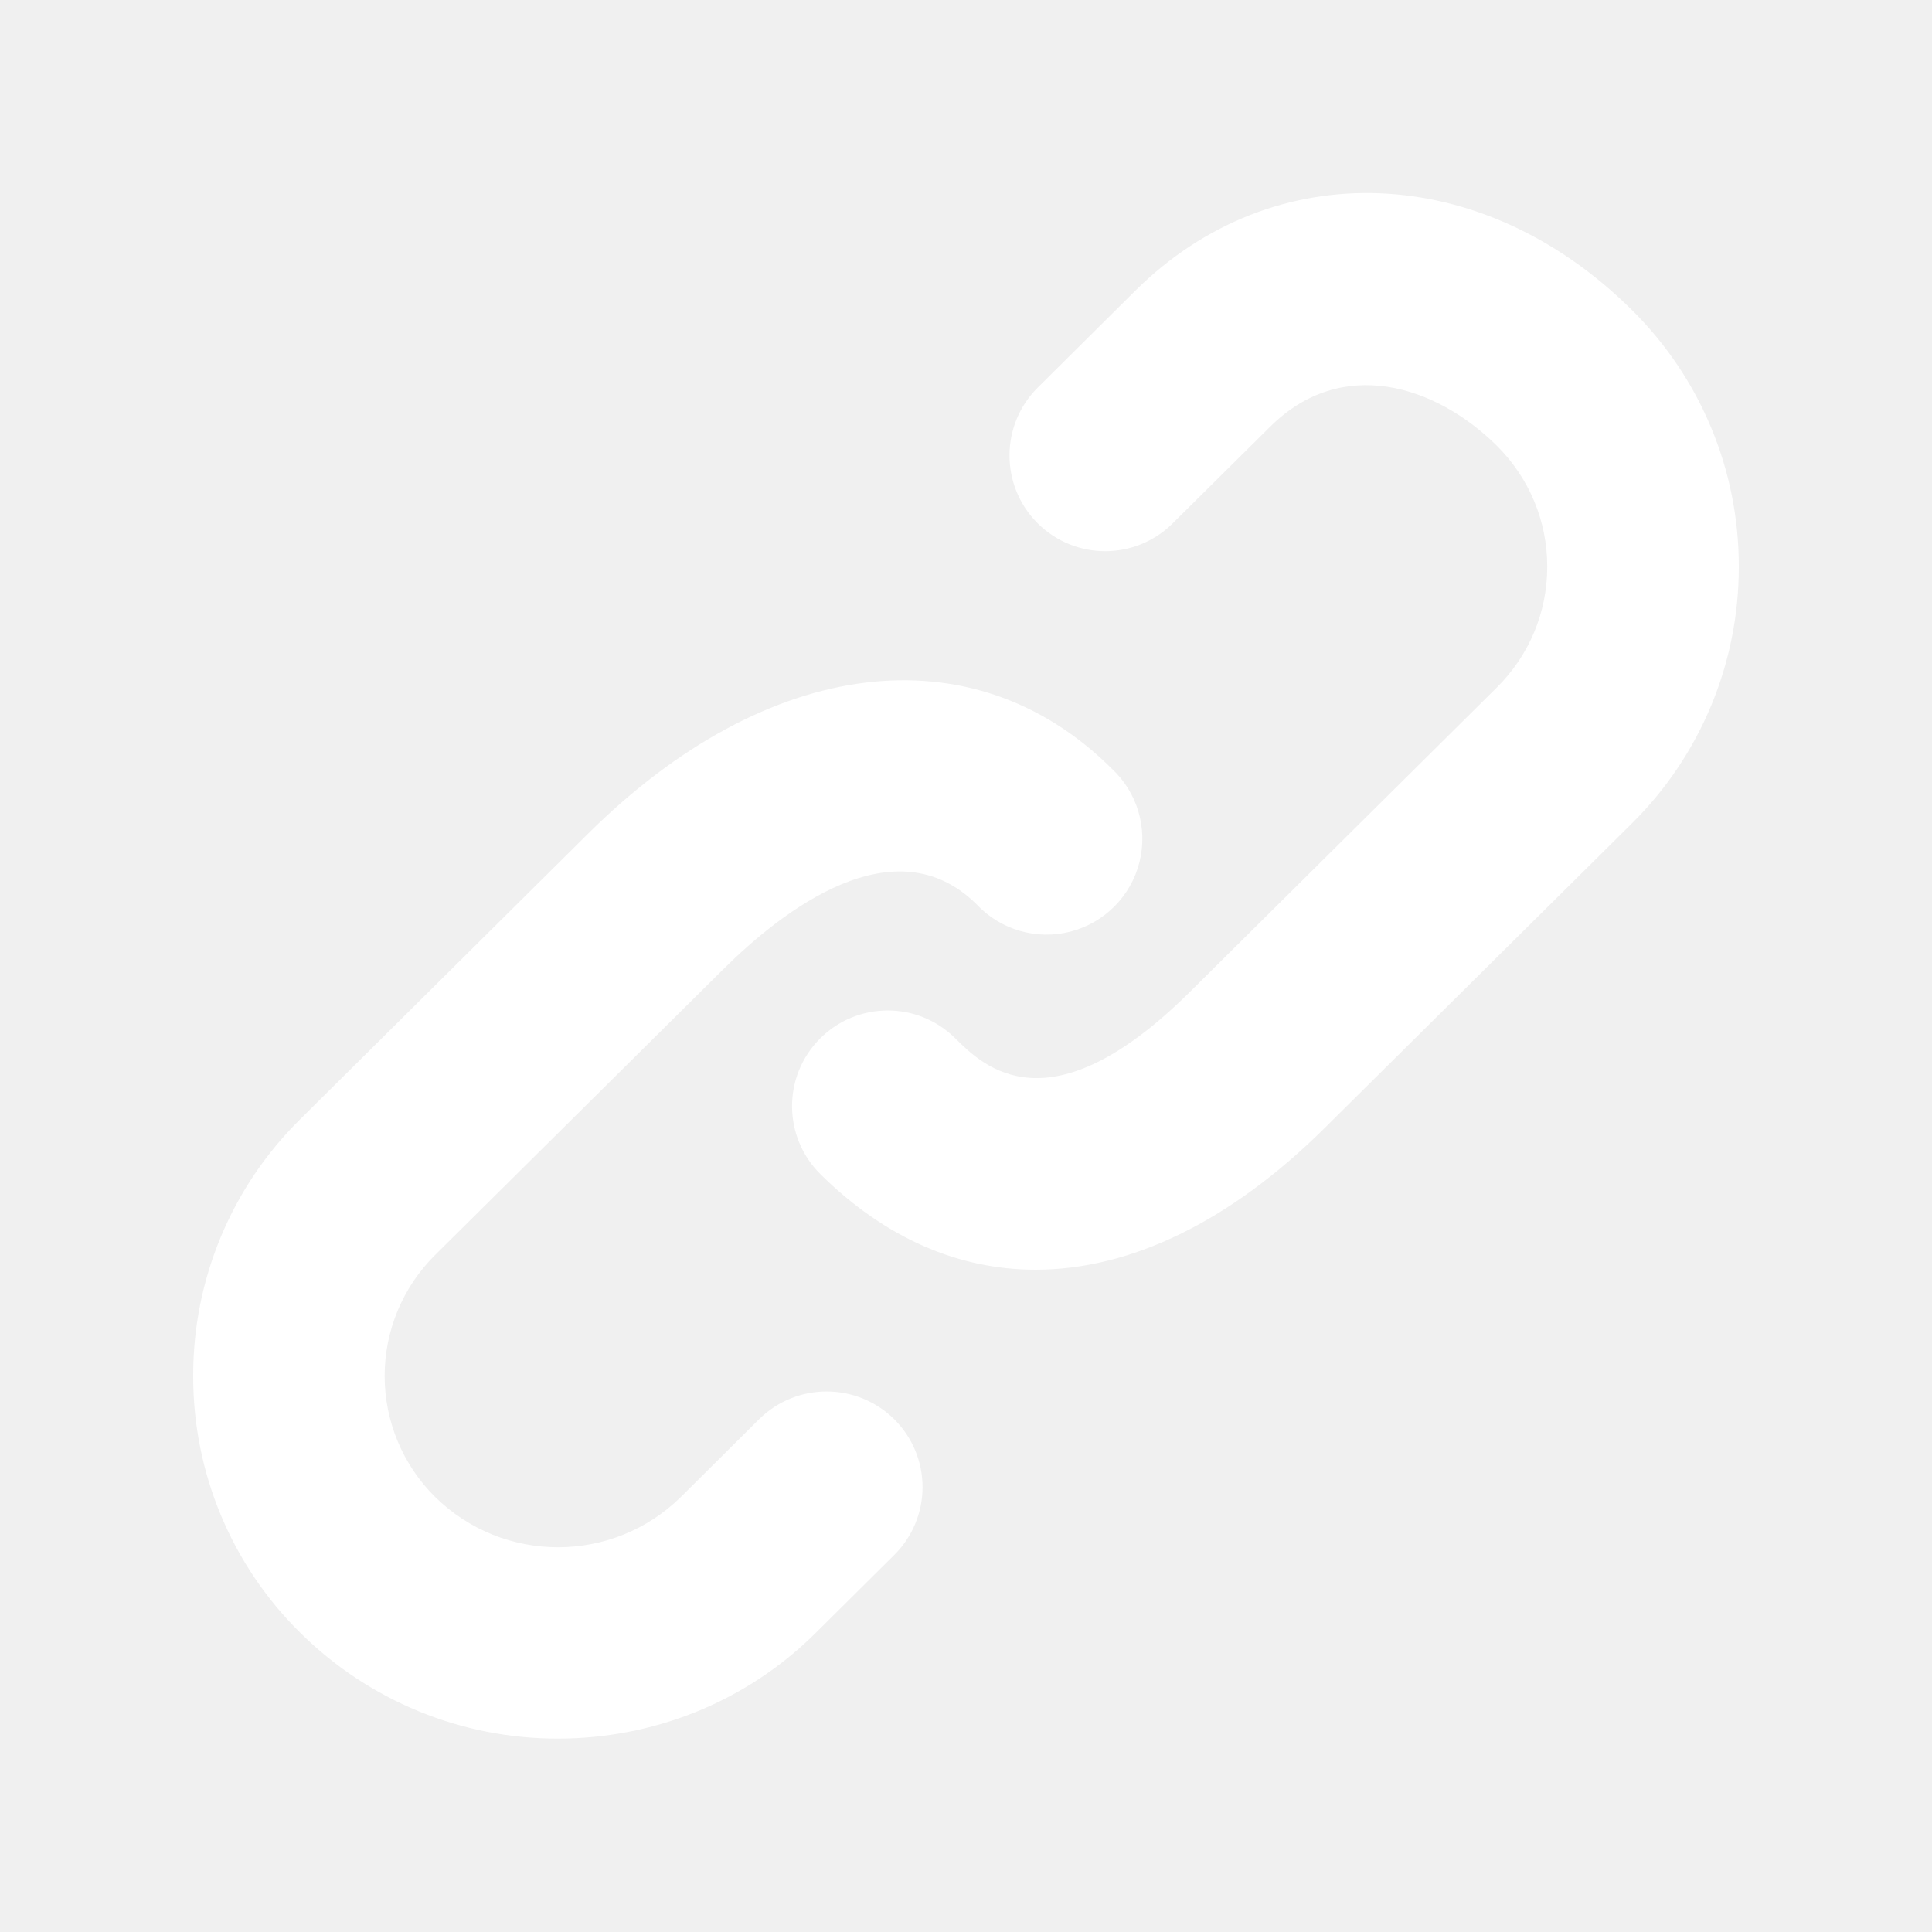
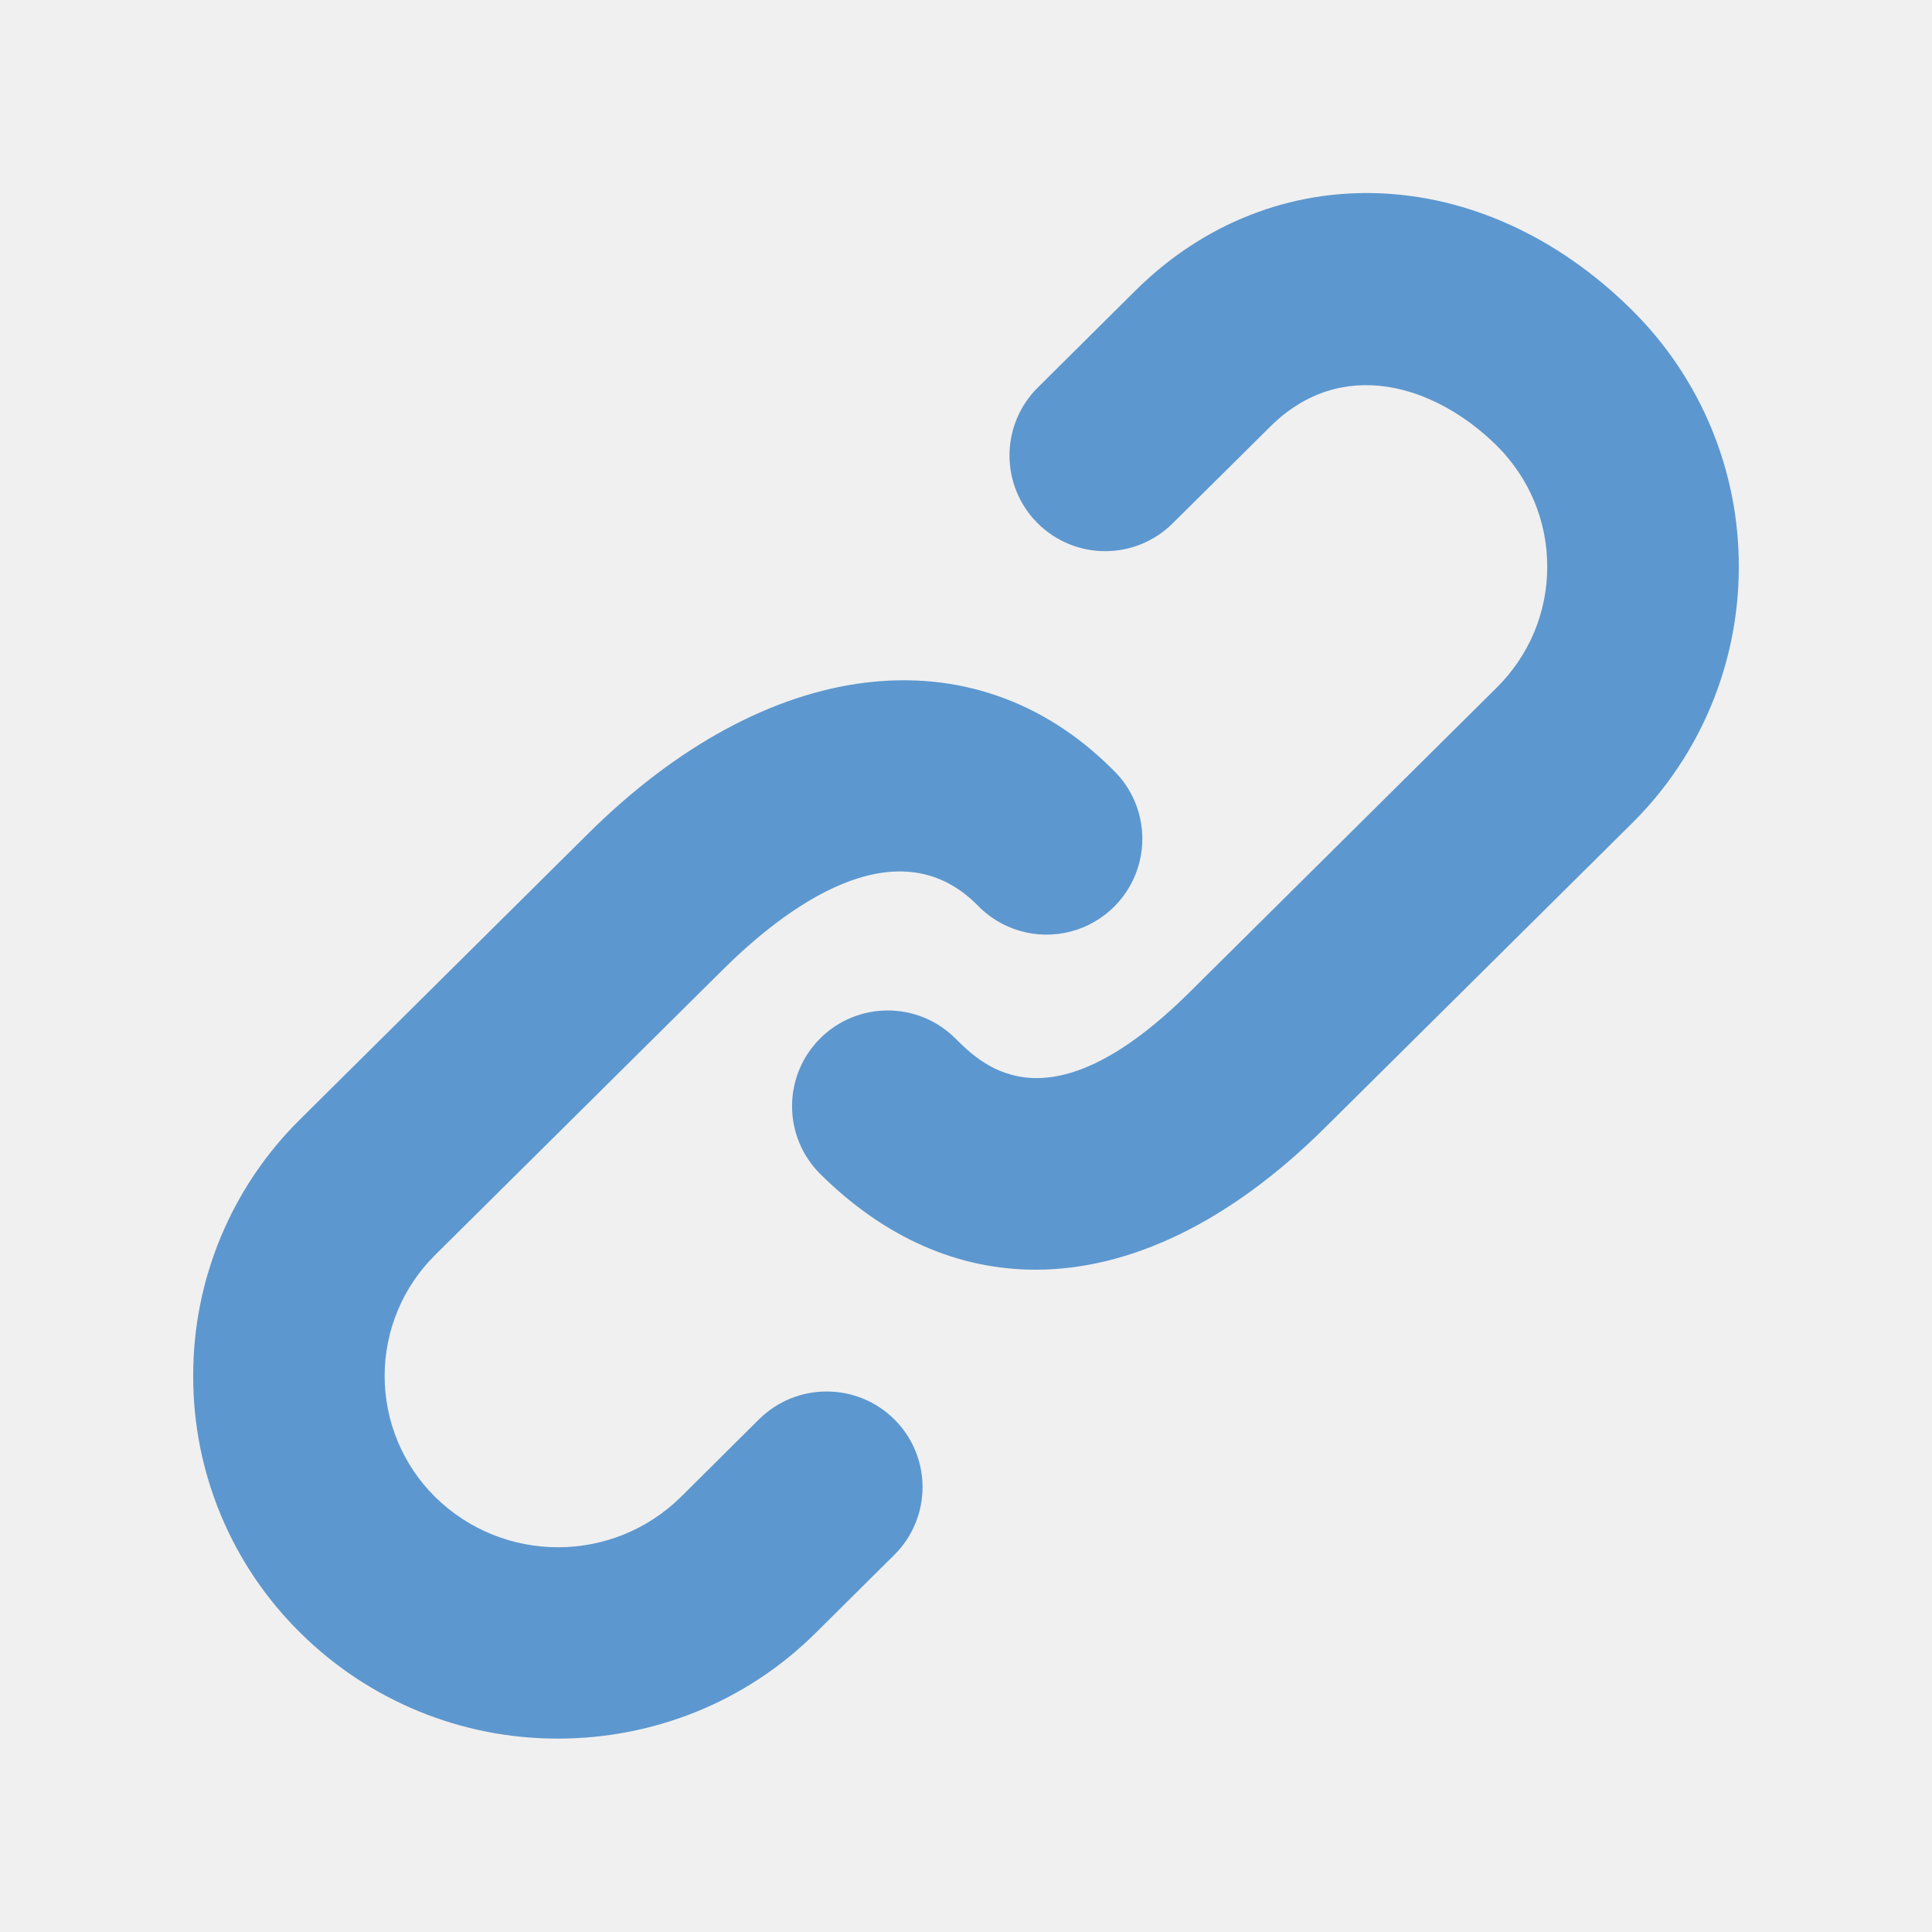
<svg xmlns="http://www.w3.org/2000/svg" viewBox="0 0 20 20" height="48" width="48" focusable="false" role="img" fill="currentColor" class="StyledIconBase-sc-ea9ulj-0 hRnJPC">
-   <path d="m7.859 14.691-.81.805a1.814 1.814 0 0 1-2.545 0 1.762 1.762 0 0 1 0-2.504l2.98-2.955c.617-.613 1.779-1.515 2.626-.675a.992.992 0 1 0 1.397-1.407c-1.438-1.428-3.566-1.164-5.419.675l-2.98 2.956A3.719 3.719 0 0 0 2 14.244a3.72 3.72 0 0 0 1.108 2.658 3.779 3.779 0 0 0 2.669 1.096c.967 0 1.934-.365 2.669-1.096l.811-.805a.988.988 0 0 0 .005-1.4.995.995 0 0 0-1.403-.006zm9.032-11.484c-1.547-1.534-3.709-1.617-5.139-.197l-1.009 1.002a.99.99 0 1 0 1.396 1.406l1.01-1.001c.74-.736 1.711-.431 2.346.197.336.335.522.779.522 1.252s-.186.917-.522 1.251l-3.18 3.154c-1.454 1.441-2.136.766-2.427.477a.99.99 0 1 0-1.396 1.406c.668.662 1.43.99 2.228.99.977 0 2.01-.492 2.993-1.467l3.18-3.153A3.732 3.732 0 0 0 18 5.866a3.726 3.726 0 0 0-1.109-2.659z" fill="#fff" />
+   <path d="m7.859 14.691-.81.805a1.814 1.814 0 0 1-2.545 0 1.762 1.762 0 0 1 0-2.504l2.98-2.955c.617-.613 1.779-1.515 2.626-.675a.992.992 0 1 0 1.397-1.407c-1.438-1.428-3.566-1.164-5.419.675l-2.98 2.956A3.719 3.719 0 0 0 2 14.244a3.72 3.72 0 0 0 1.108 2.658 3.779 3.779 0 0 0 2.669 1.096c.967 0 1.934-.365 2.669-1.096l.811-.805a.988.988 0 0 0 .005-1.4.995.995 0 0 0-1.403-.006zm9.032-11.484c-1.547-1.534-3.709-1.617-5.139-.197l-1.009 1.002a.99.99 0 1 0 1.396 1.406l1.01-1.001c.74-.736 1.711-.431 2.346.197.336.335.522.779.522 1.252s-.186.917-.522 1.251l-3.18 3.154c-1.454 1.441-2.136.766-2.427.477a.99.99 0 1 0-1.396 1.406c.668.662 1.43.99 2.228.99.977 0 2.01-.492 2.993-1.467l3.18-3.153A3.732 3.732 0 0 0 18 5.866a3.726 3.726 0 0 0-1.109-2.659z" fill="#5D97CF" />
</svg>
